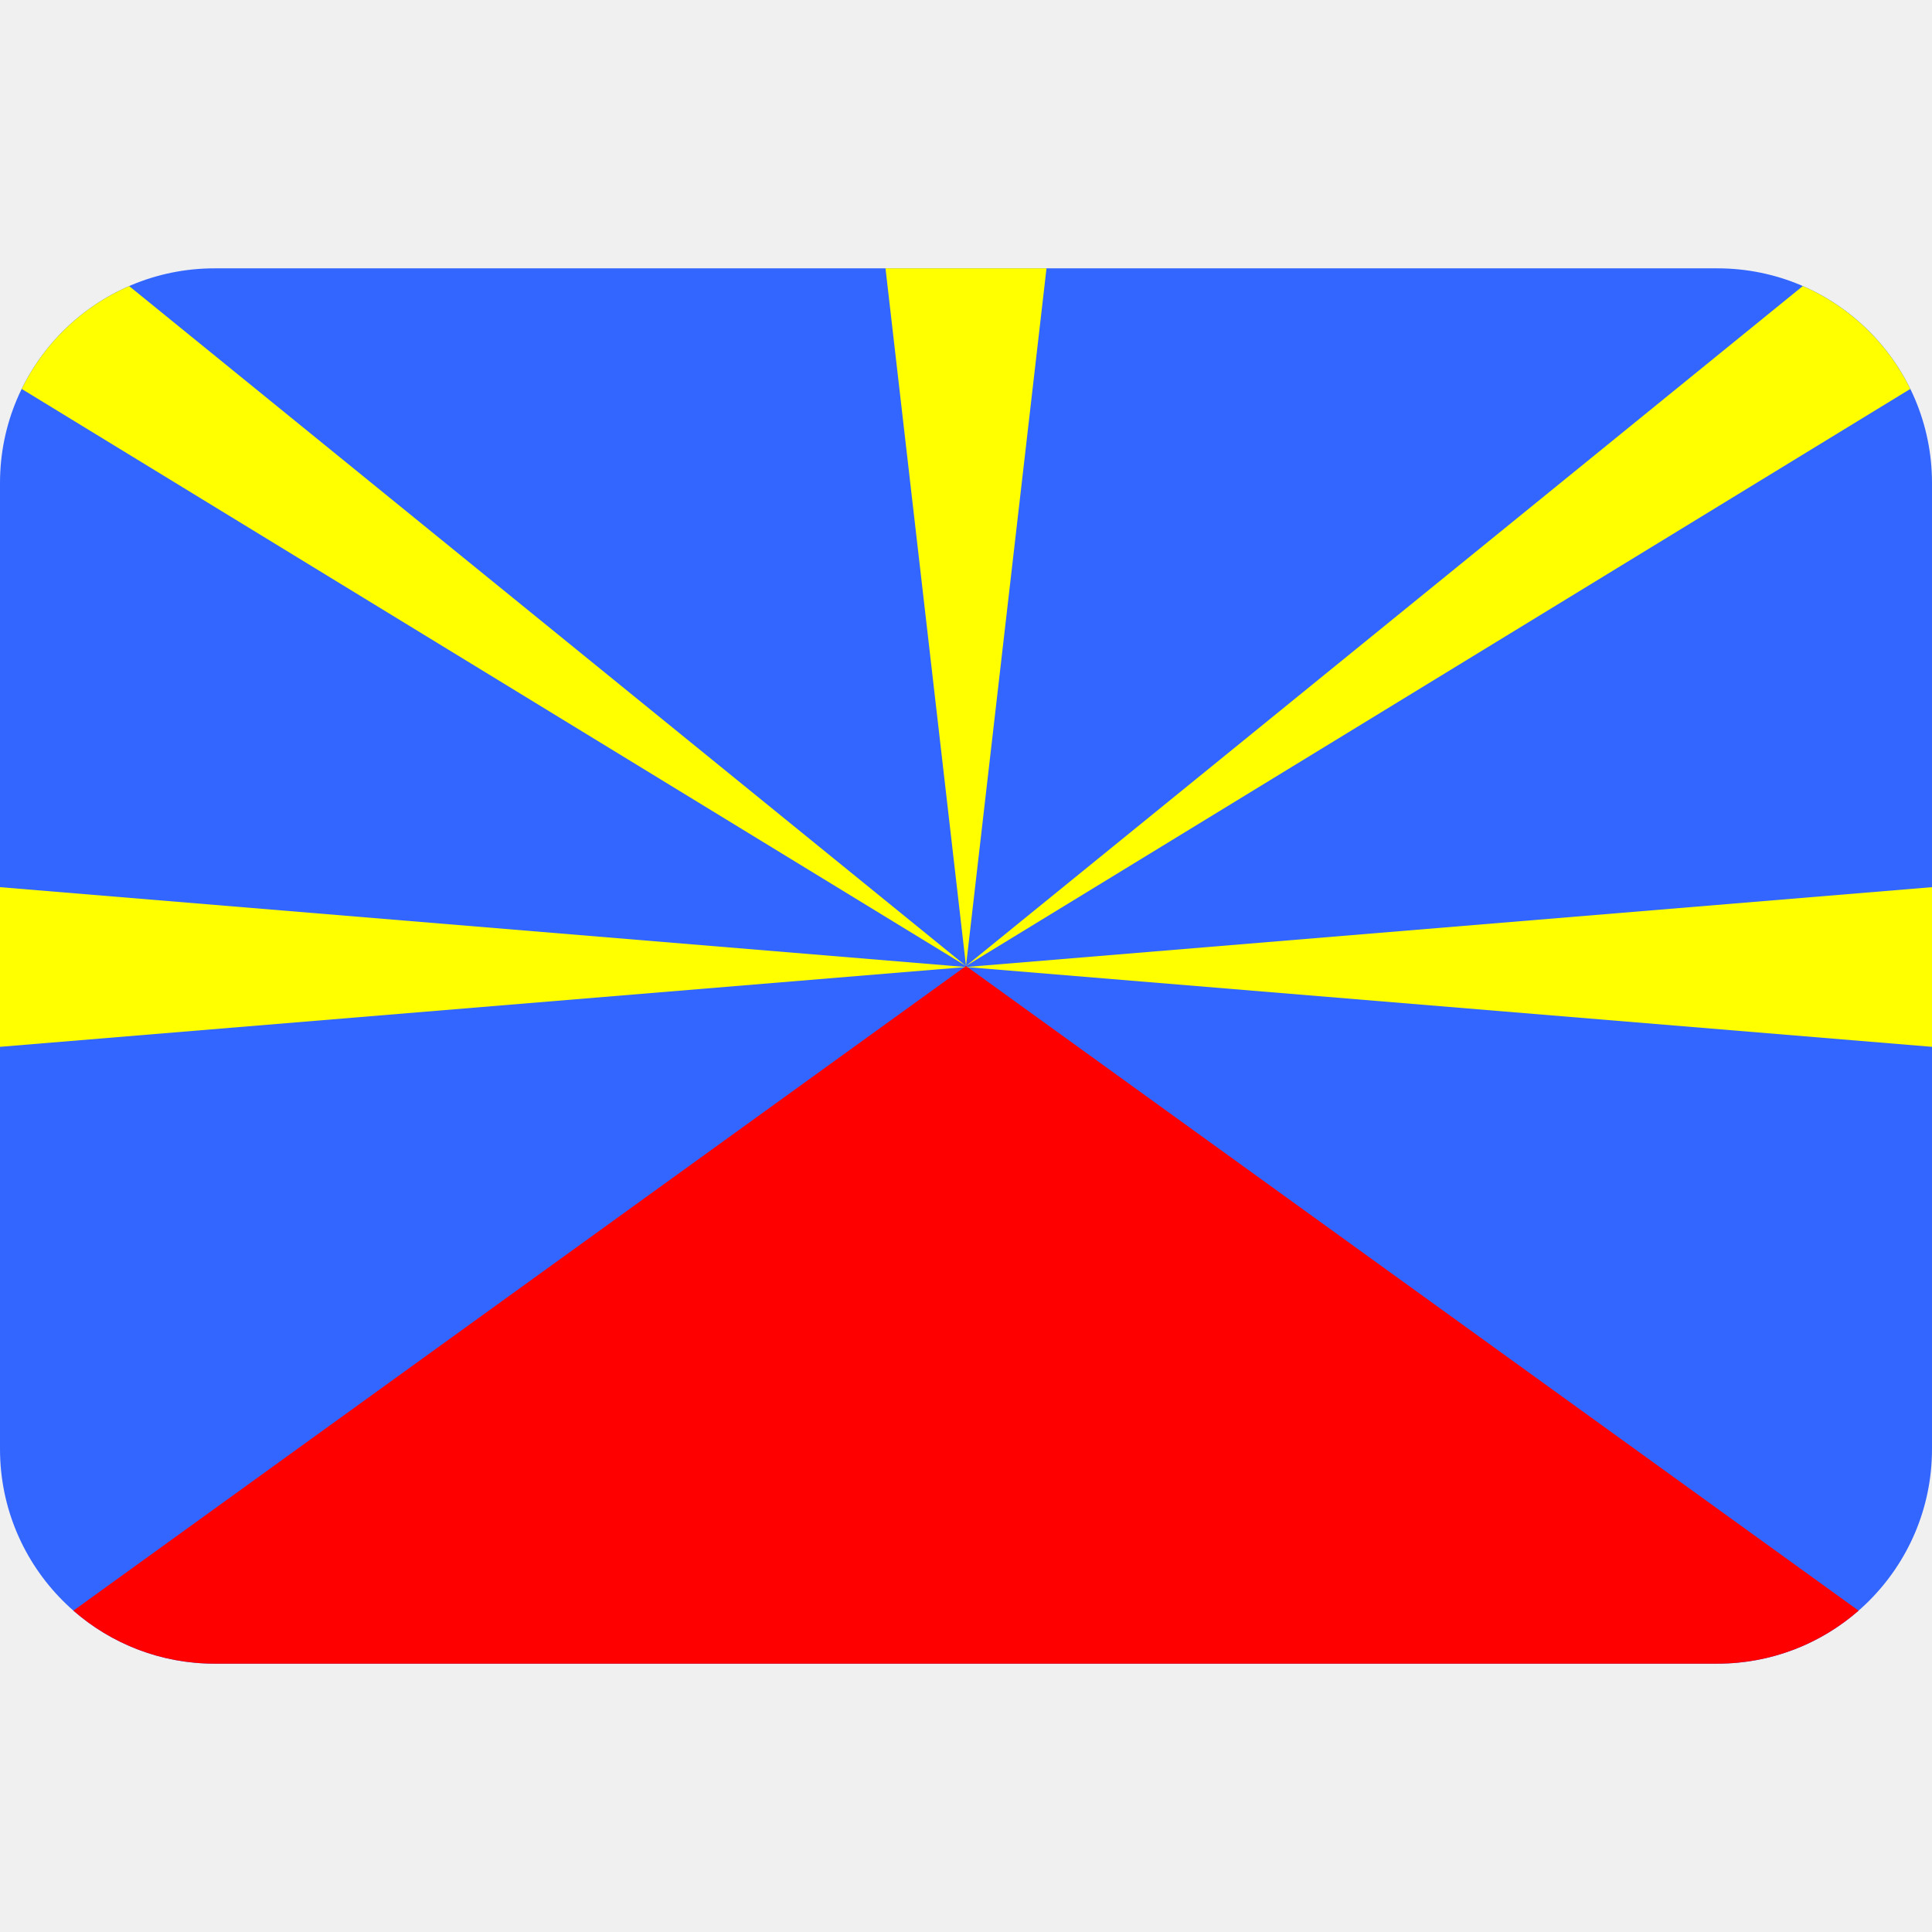
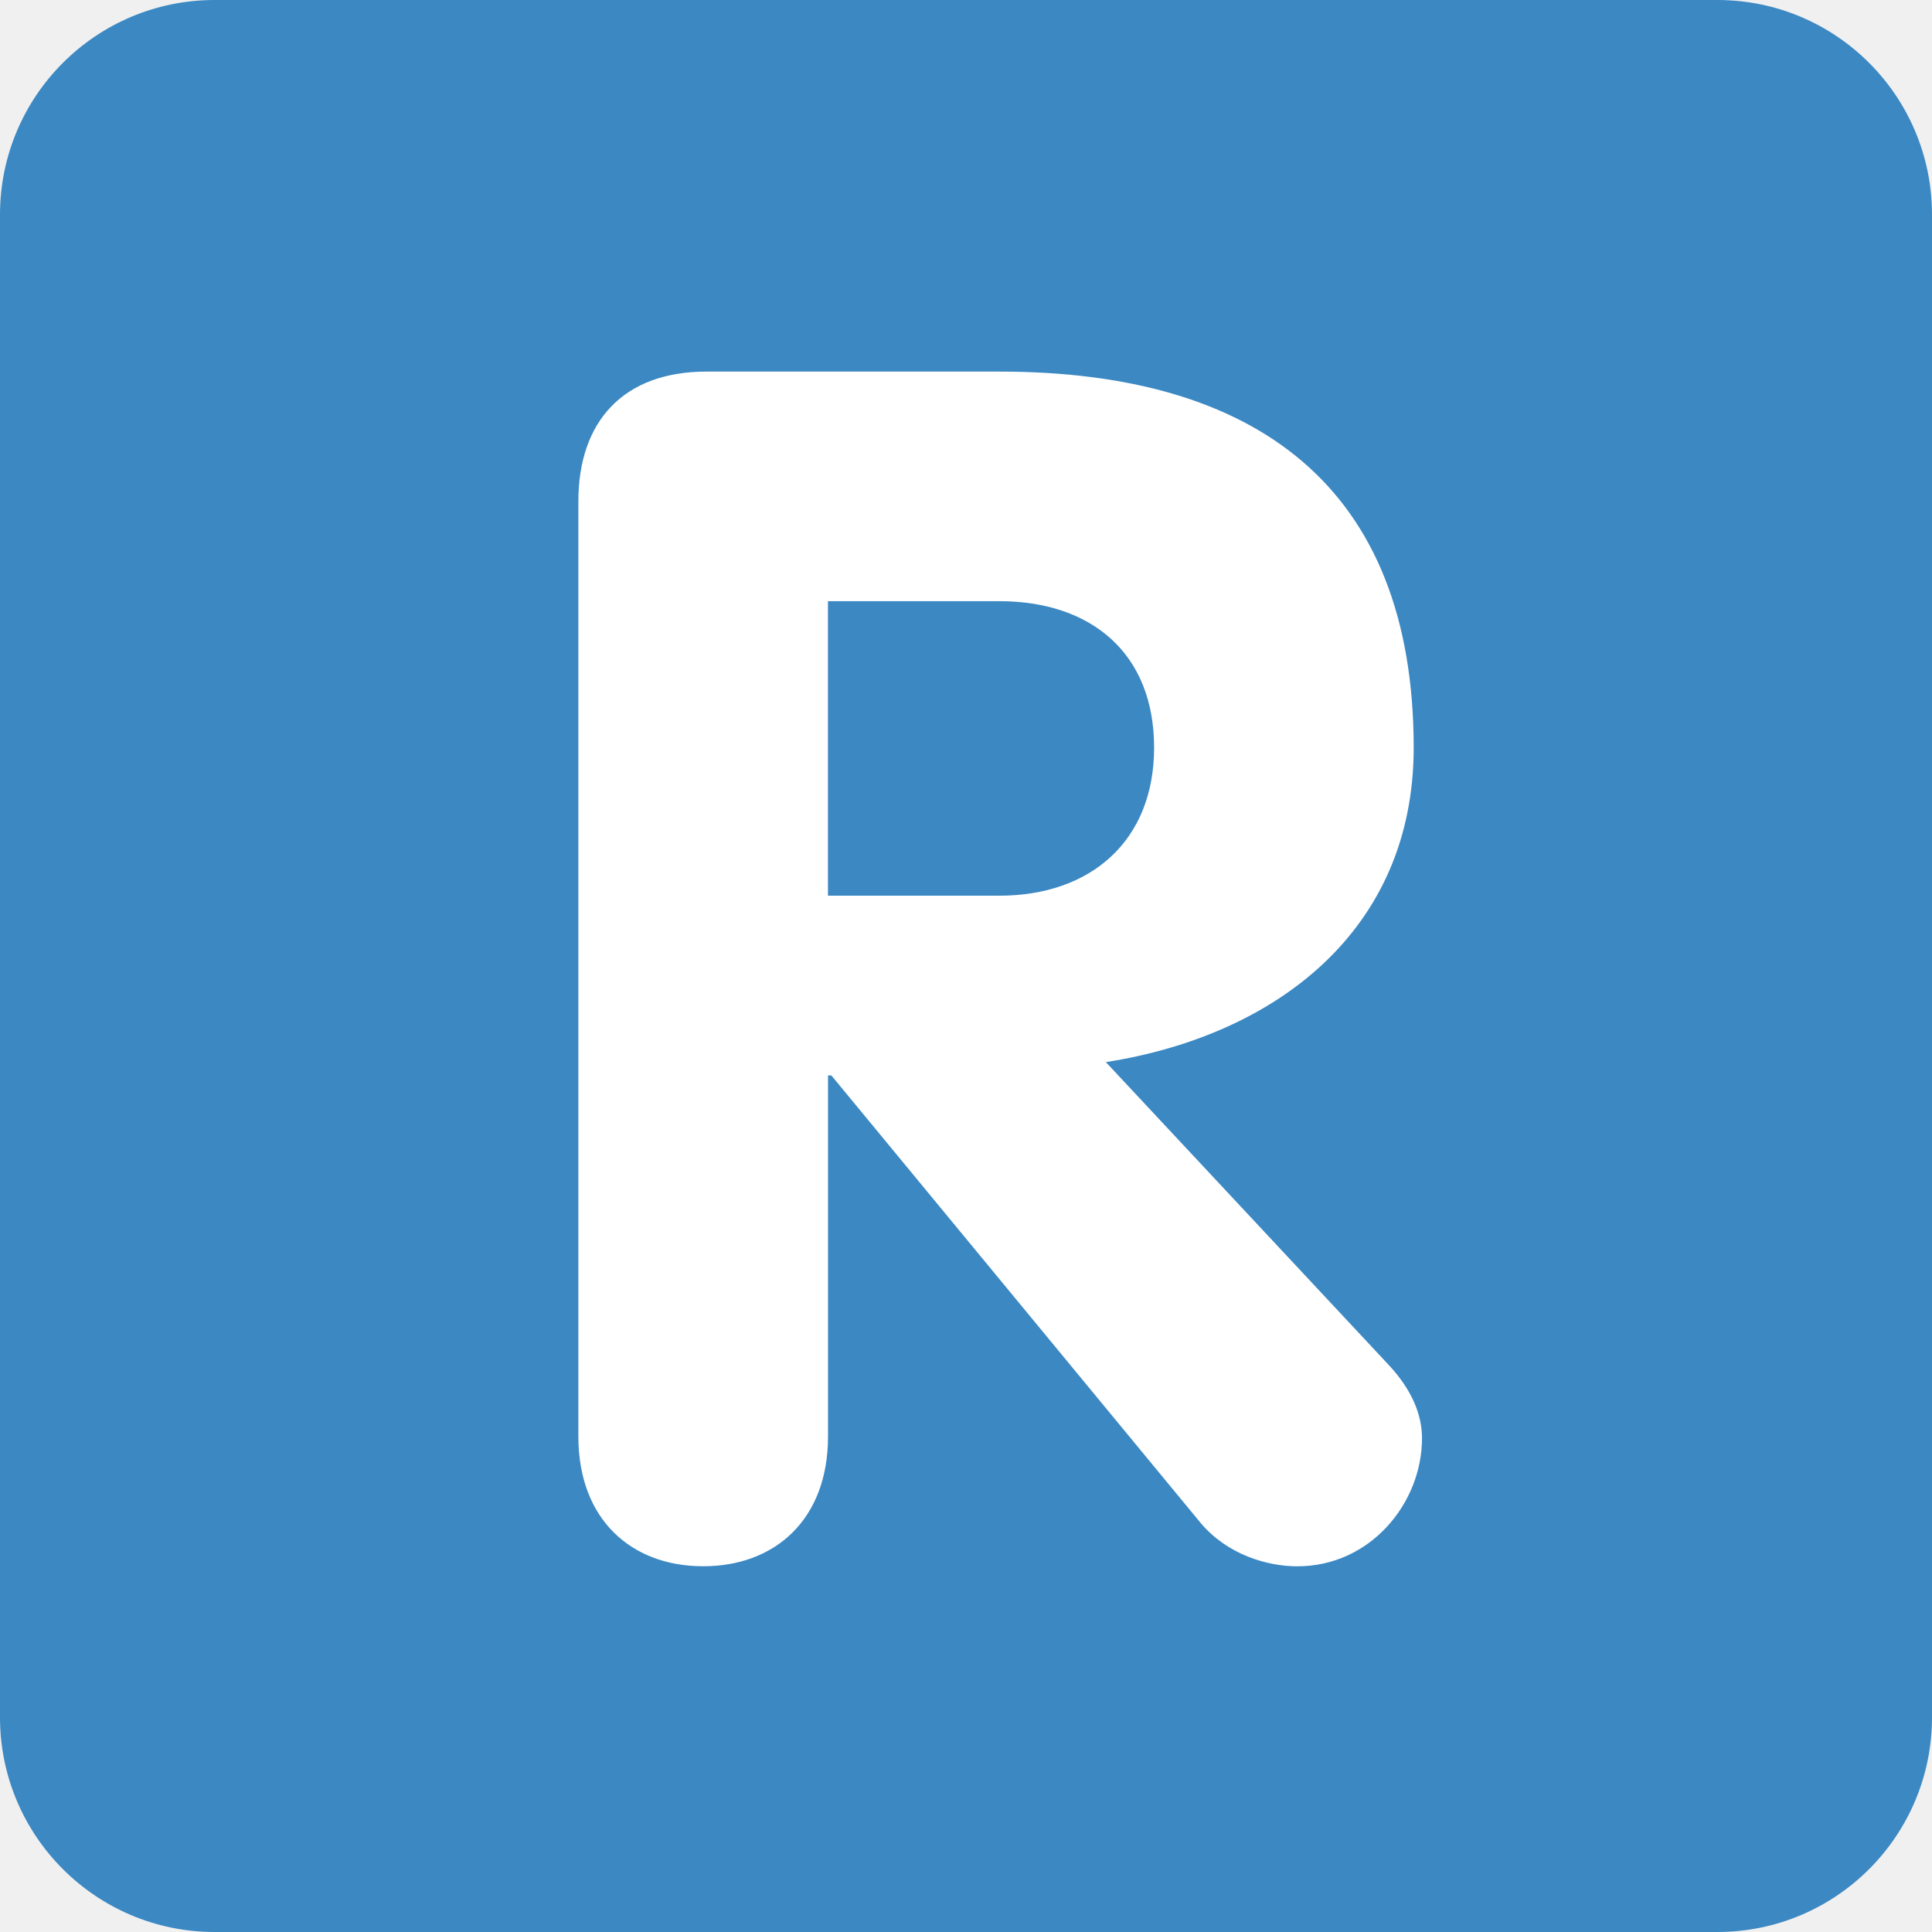
<svg xmlns="http://www.w3.org/2000/svg" viewBox="0 0 36 36">
-   <path fill="#36F" d="M32 5H4C1.791 5 0 6.791 0 9v18c0 2.209 1.791 4 4 4h28c2.209 0 4-1.791 4-4V9c0-2.209-1.791-4-4-4z" />
-   <path fill="red" d="M18 18L1.368 30.012l.001.001C2.072 30.628 2.993 31 4 31h28c1.008 0 1.929-.373 2.632-.988L18 18z" />
-   <path fill="#FF0" d="M18 18.019l18 1.487v-2.975zM0 16.531v2.975l18-1.487zm2.405-11.2C1.531 5.711.82 6.394.404 7.247L18 18 2.406 5.33l-.001.001zm33.191 1.916c-.417-.853-1.129-1.536-2.003-1.917L18 18 35.596 7.247zM19.5 5h-3L18 18z" />
+   <path fill="#3B88C3" d="M36 32c0 2.209-1.791 4-4 4H4c-2.209 0-4-1.791-4-4V4c0-2.209 1.791-4 4-4h28c2.209 0 4 1.791 4 4v28z" />
+   <path fill="#FFF" d="M10.777 9.342c0-1.488.837-2.418 2.388-2.418h5.457c4.775 0 7.72 2.14 7.72 7.007 0 3.411-2.573 5.364-5.736 5.86l5.272 5.644c.433.465.619.93.619 1.364 0 1.209-.961 2.387-2.324 2.387-.559 0-1.303-.217-1.799-.806l-6.883-8.341h-.062v6.728c0 1.551-.992 2.418-2.326 2.418s-2.326-.867-2.326-2.418V9.342zm4.651 7.348h3.193c1.705 0 2.884-1.023 2.884-2.759 0-1.767-1.18-2.729-2.884-2.729h-3.193v5.488z" />
</svg>
